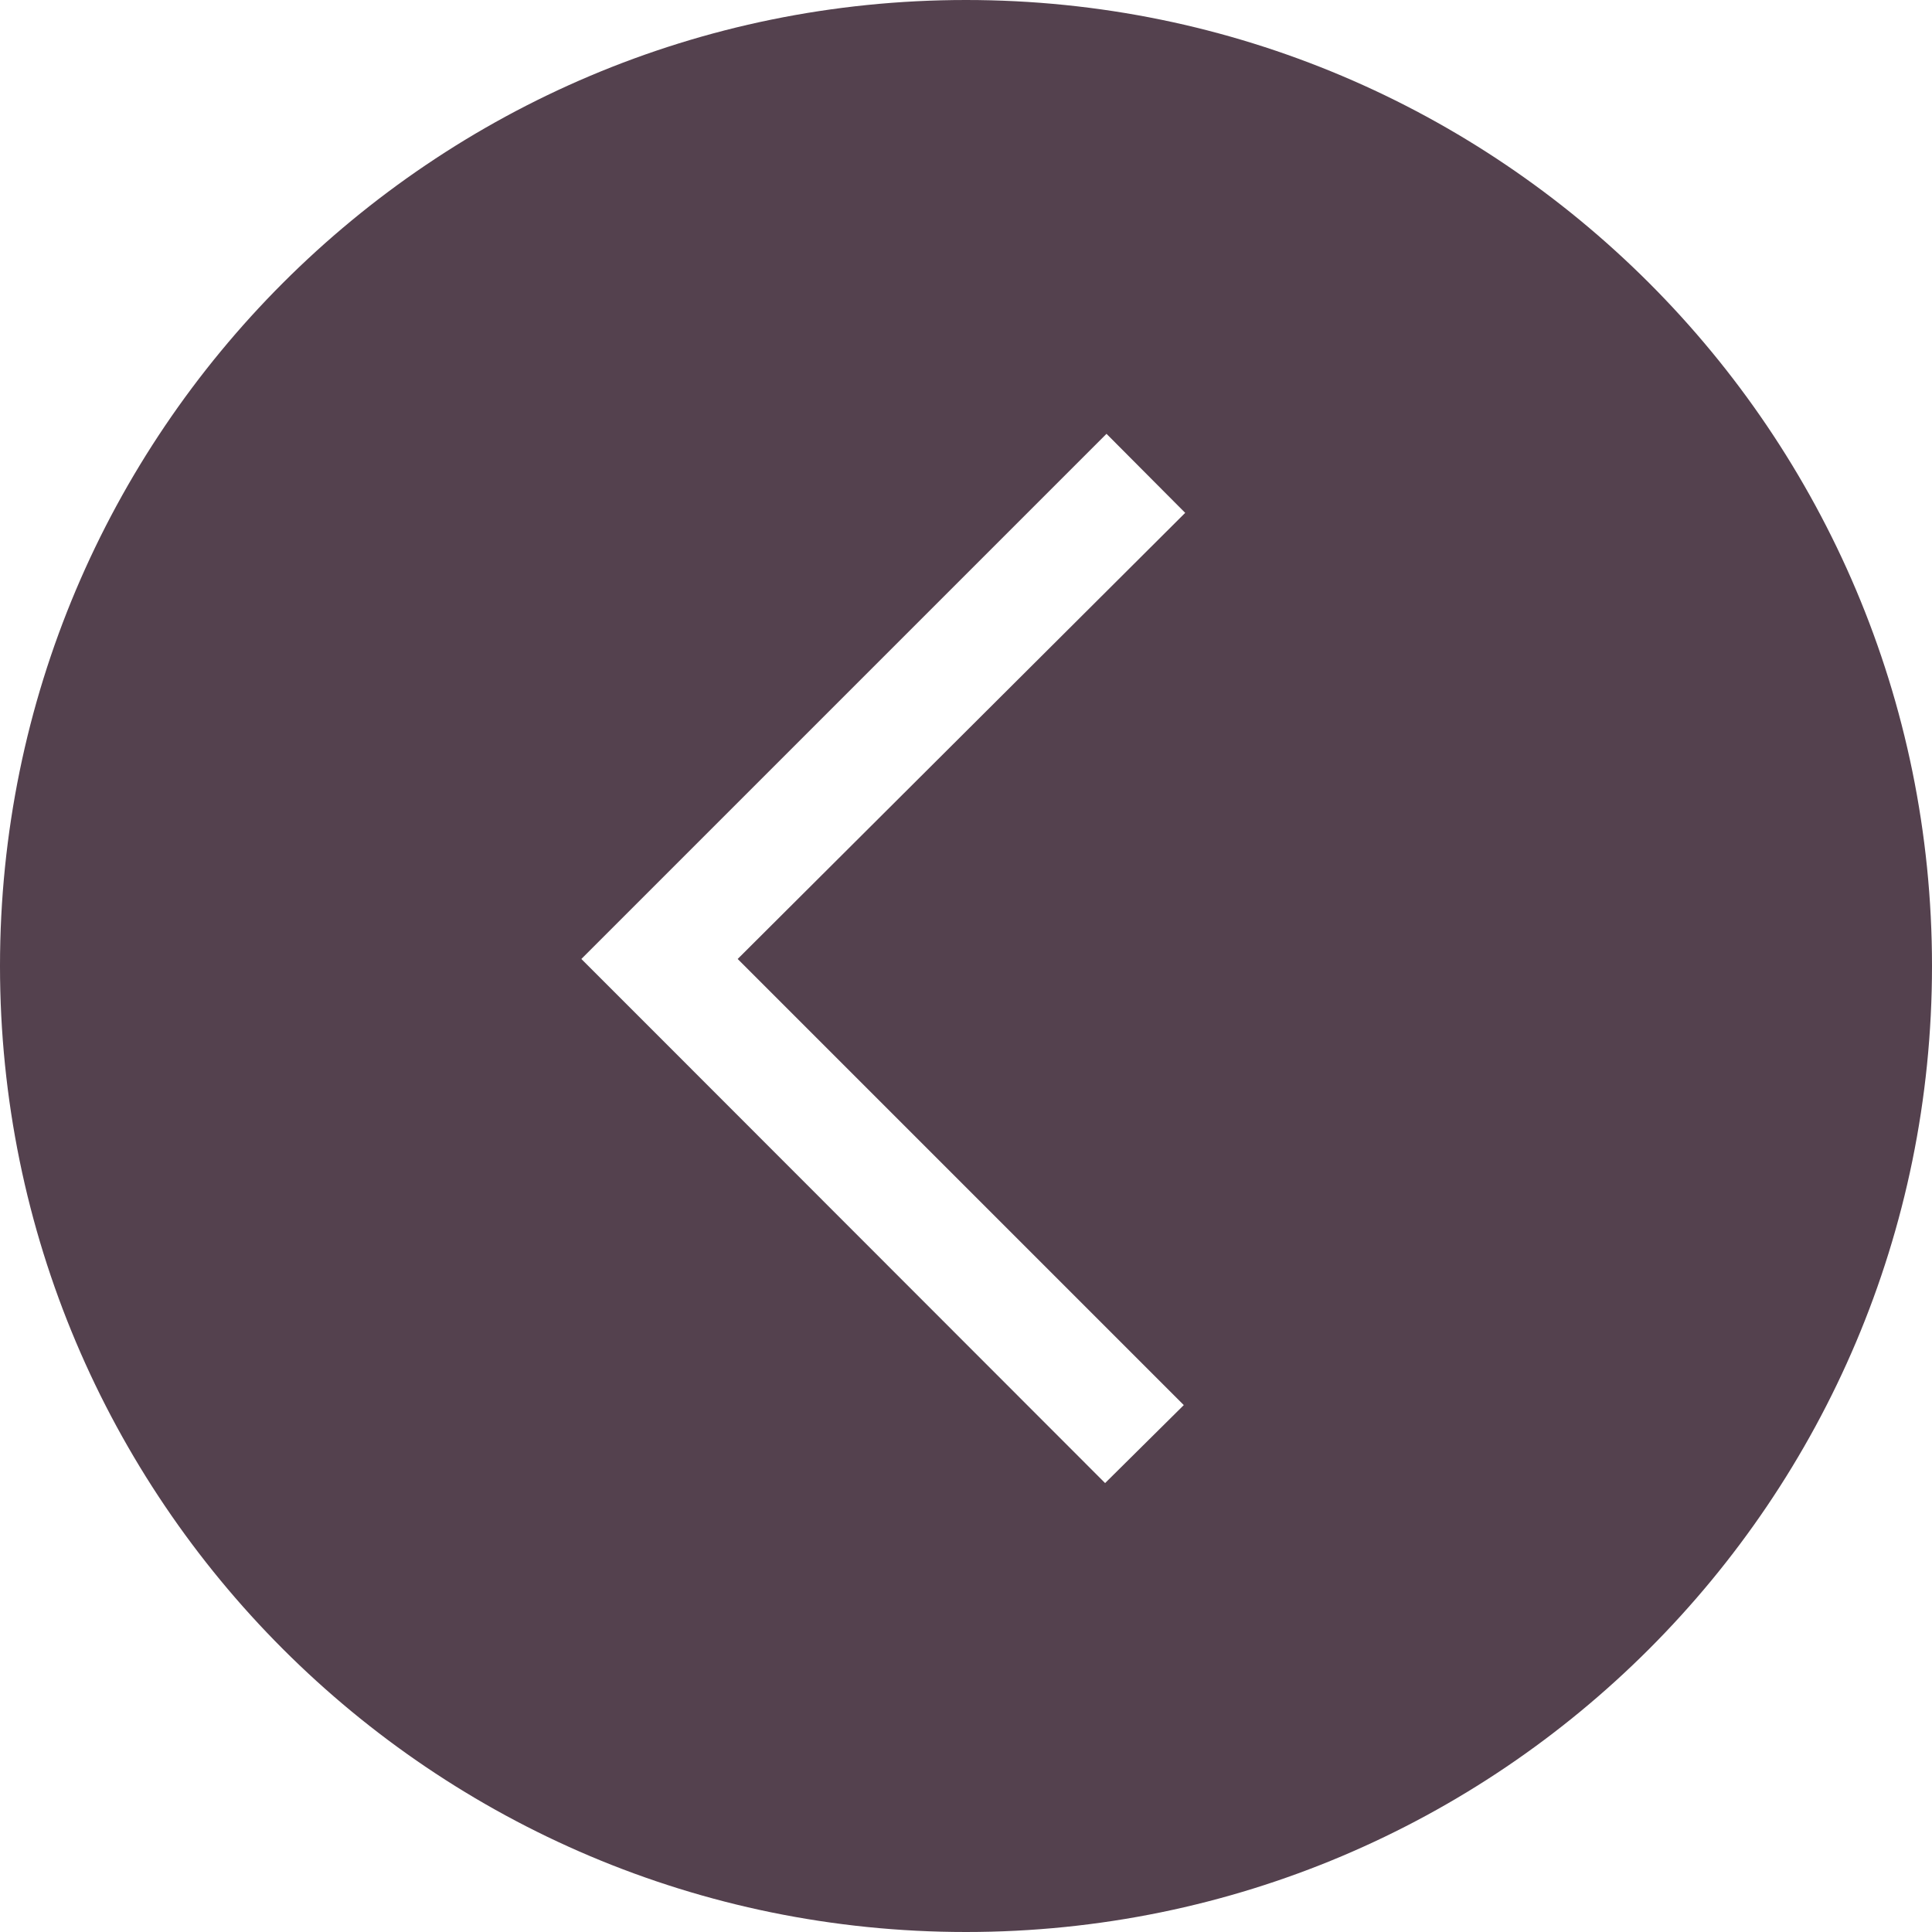
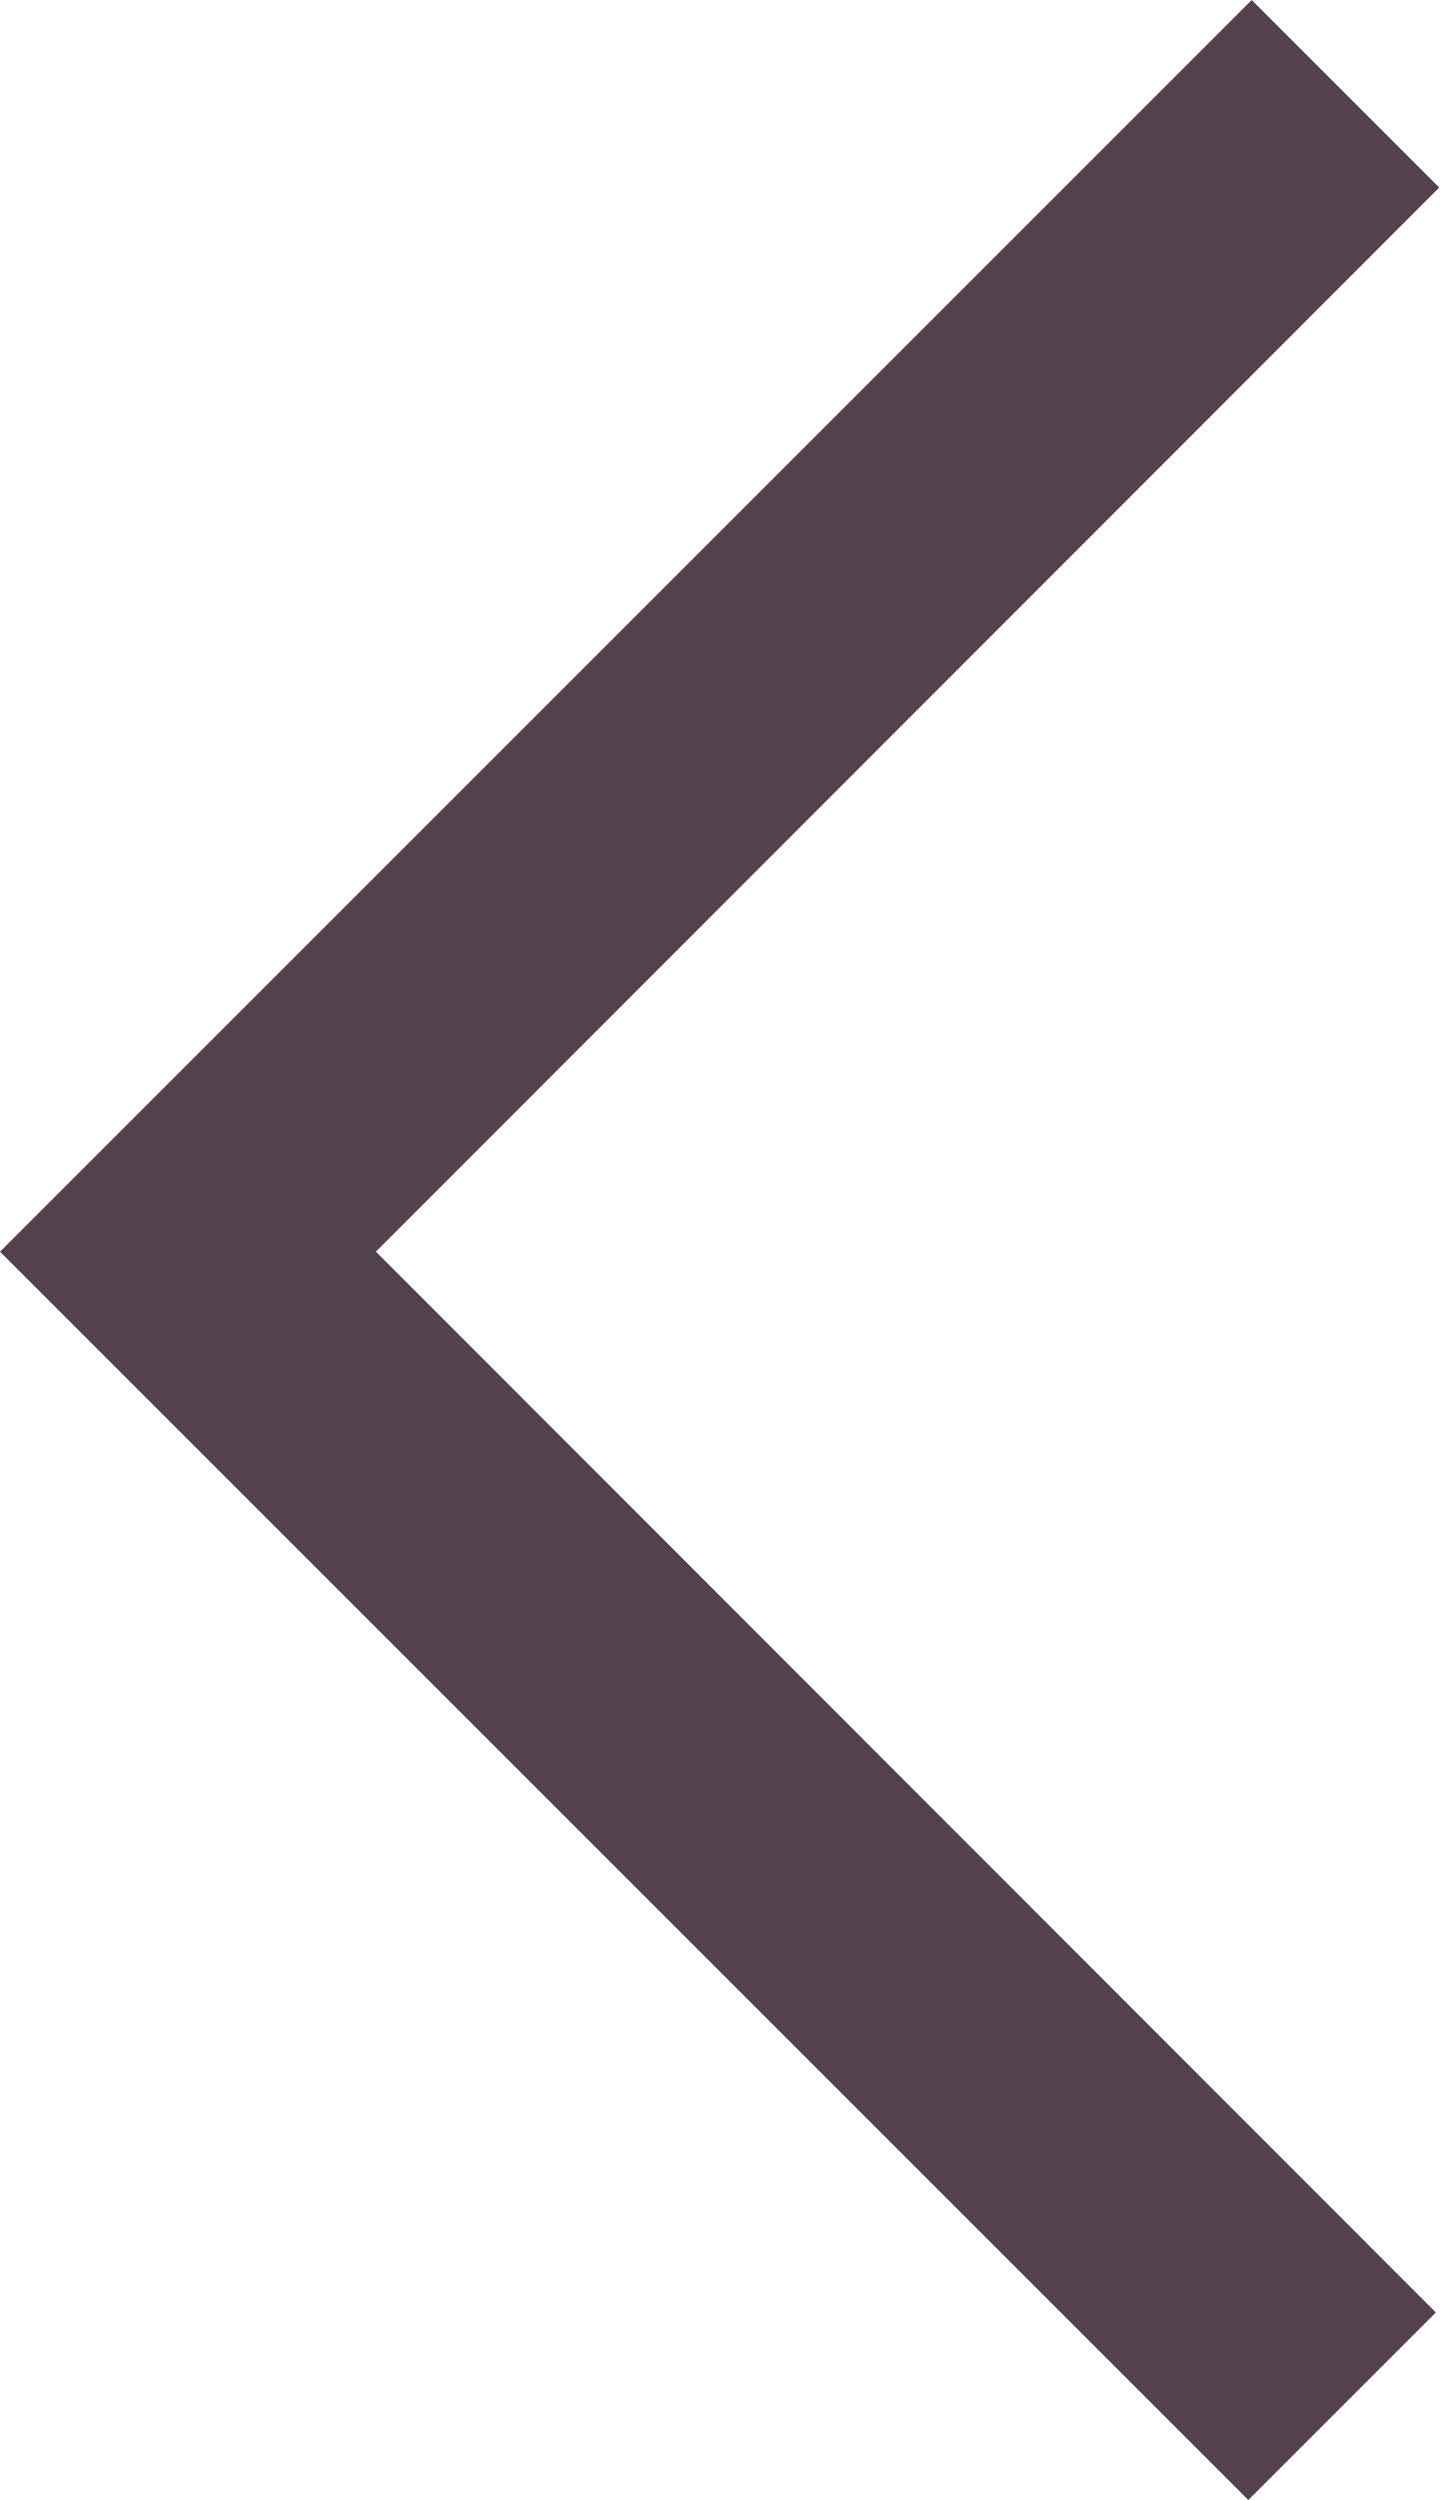
- <svg xmlns="http://www.w3.org/2000/svg" viewBox="0 0 55 55">
-   <path d="M55,27.5A27.5,27.5,0,1,1,27.5,0,27.5,27.5,0,0,1,55,27.5ZM33.74,14.6,31.5,12.35,18.79,25.06,16.55,27.3l2.24,2.24L31.46,42.22,33.7,40,21,27.3Z" fill="#54414e" />
+ <svg xmlns="http://www.w3.org/2000/svg" viewBox="0 0 17.19 29.86">
+   <polygon points="17.19 2.24 14.95 0 2.24 12.71 0 14.95 2.24 17.19 14.91 29.86 17.15 27.62 4.49 14.95 17.19 2.24" fill="#54414e" />
</svg>
